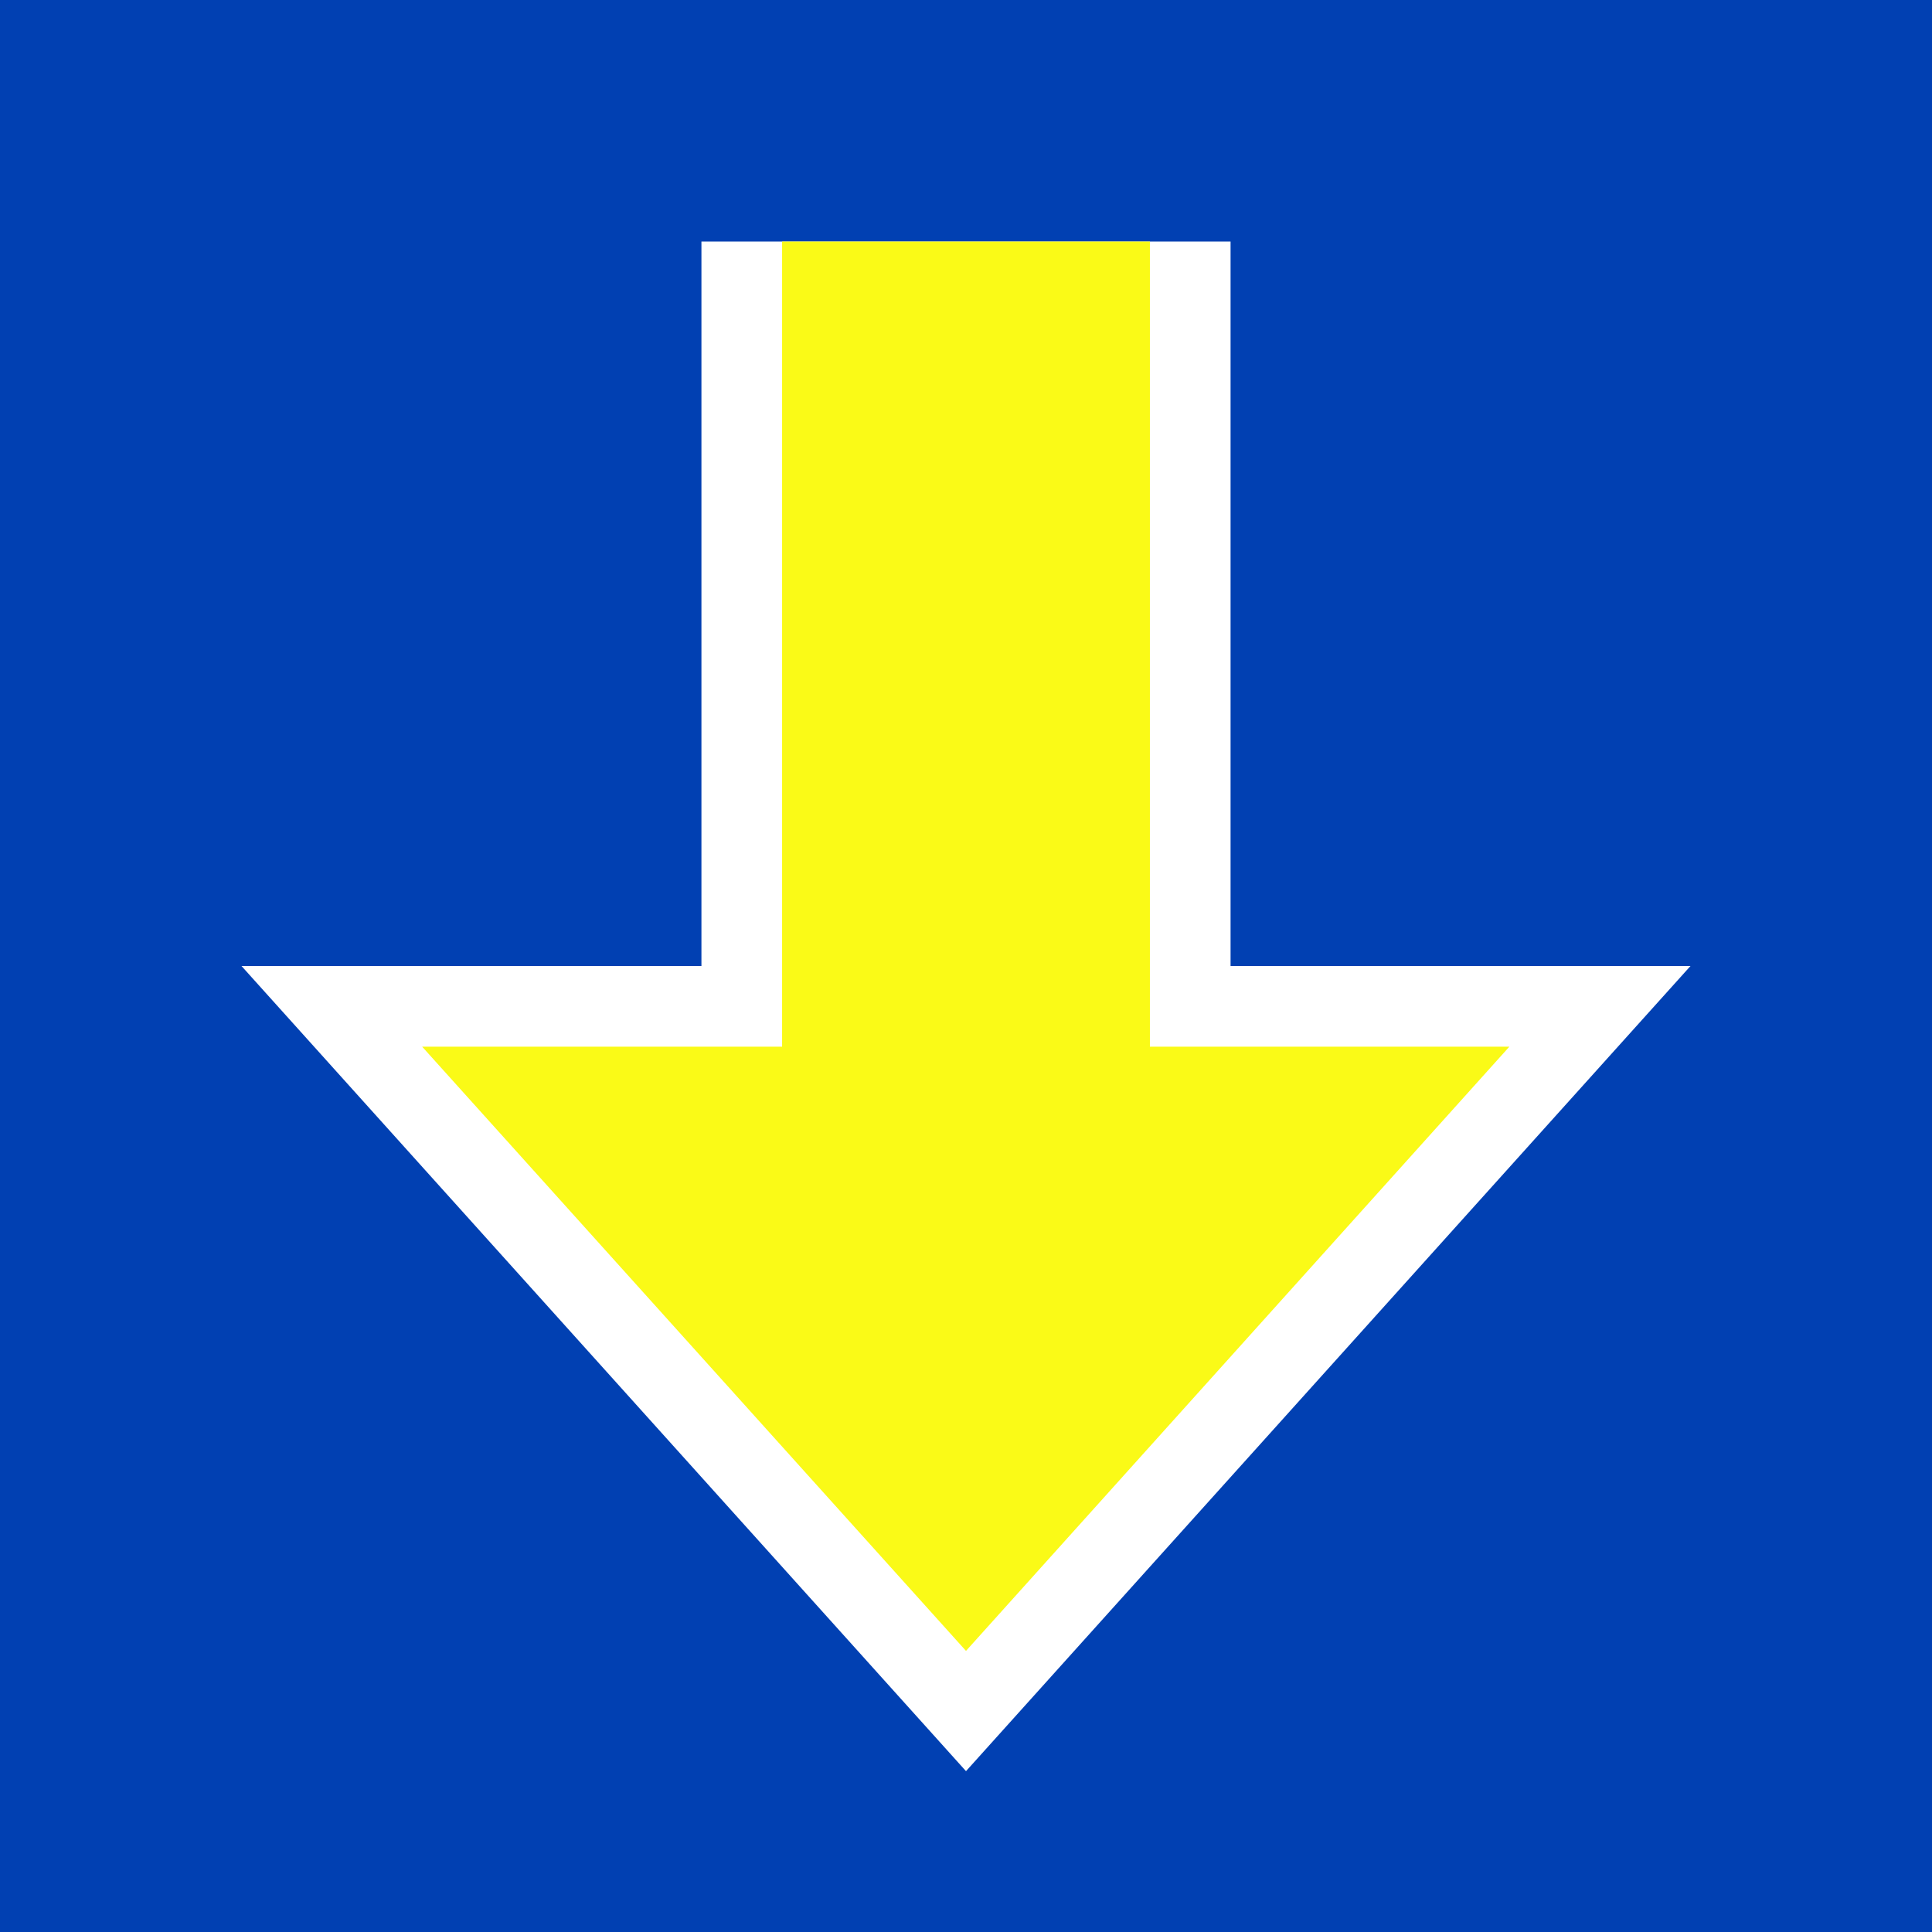
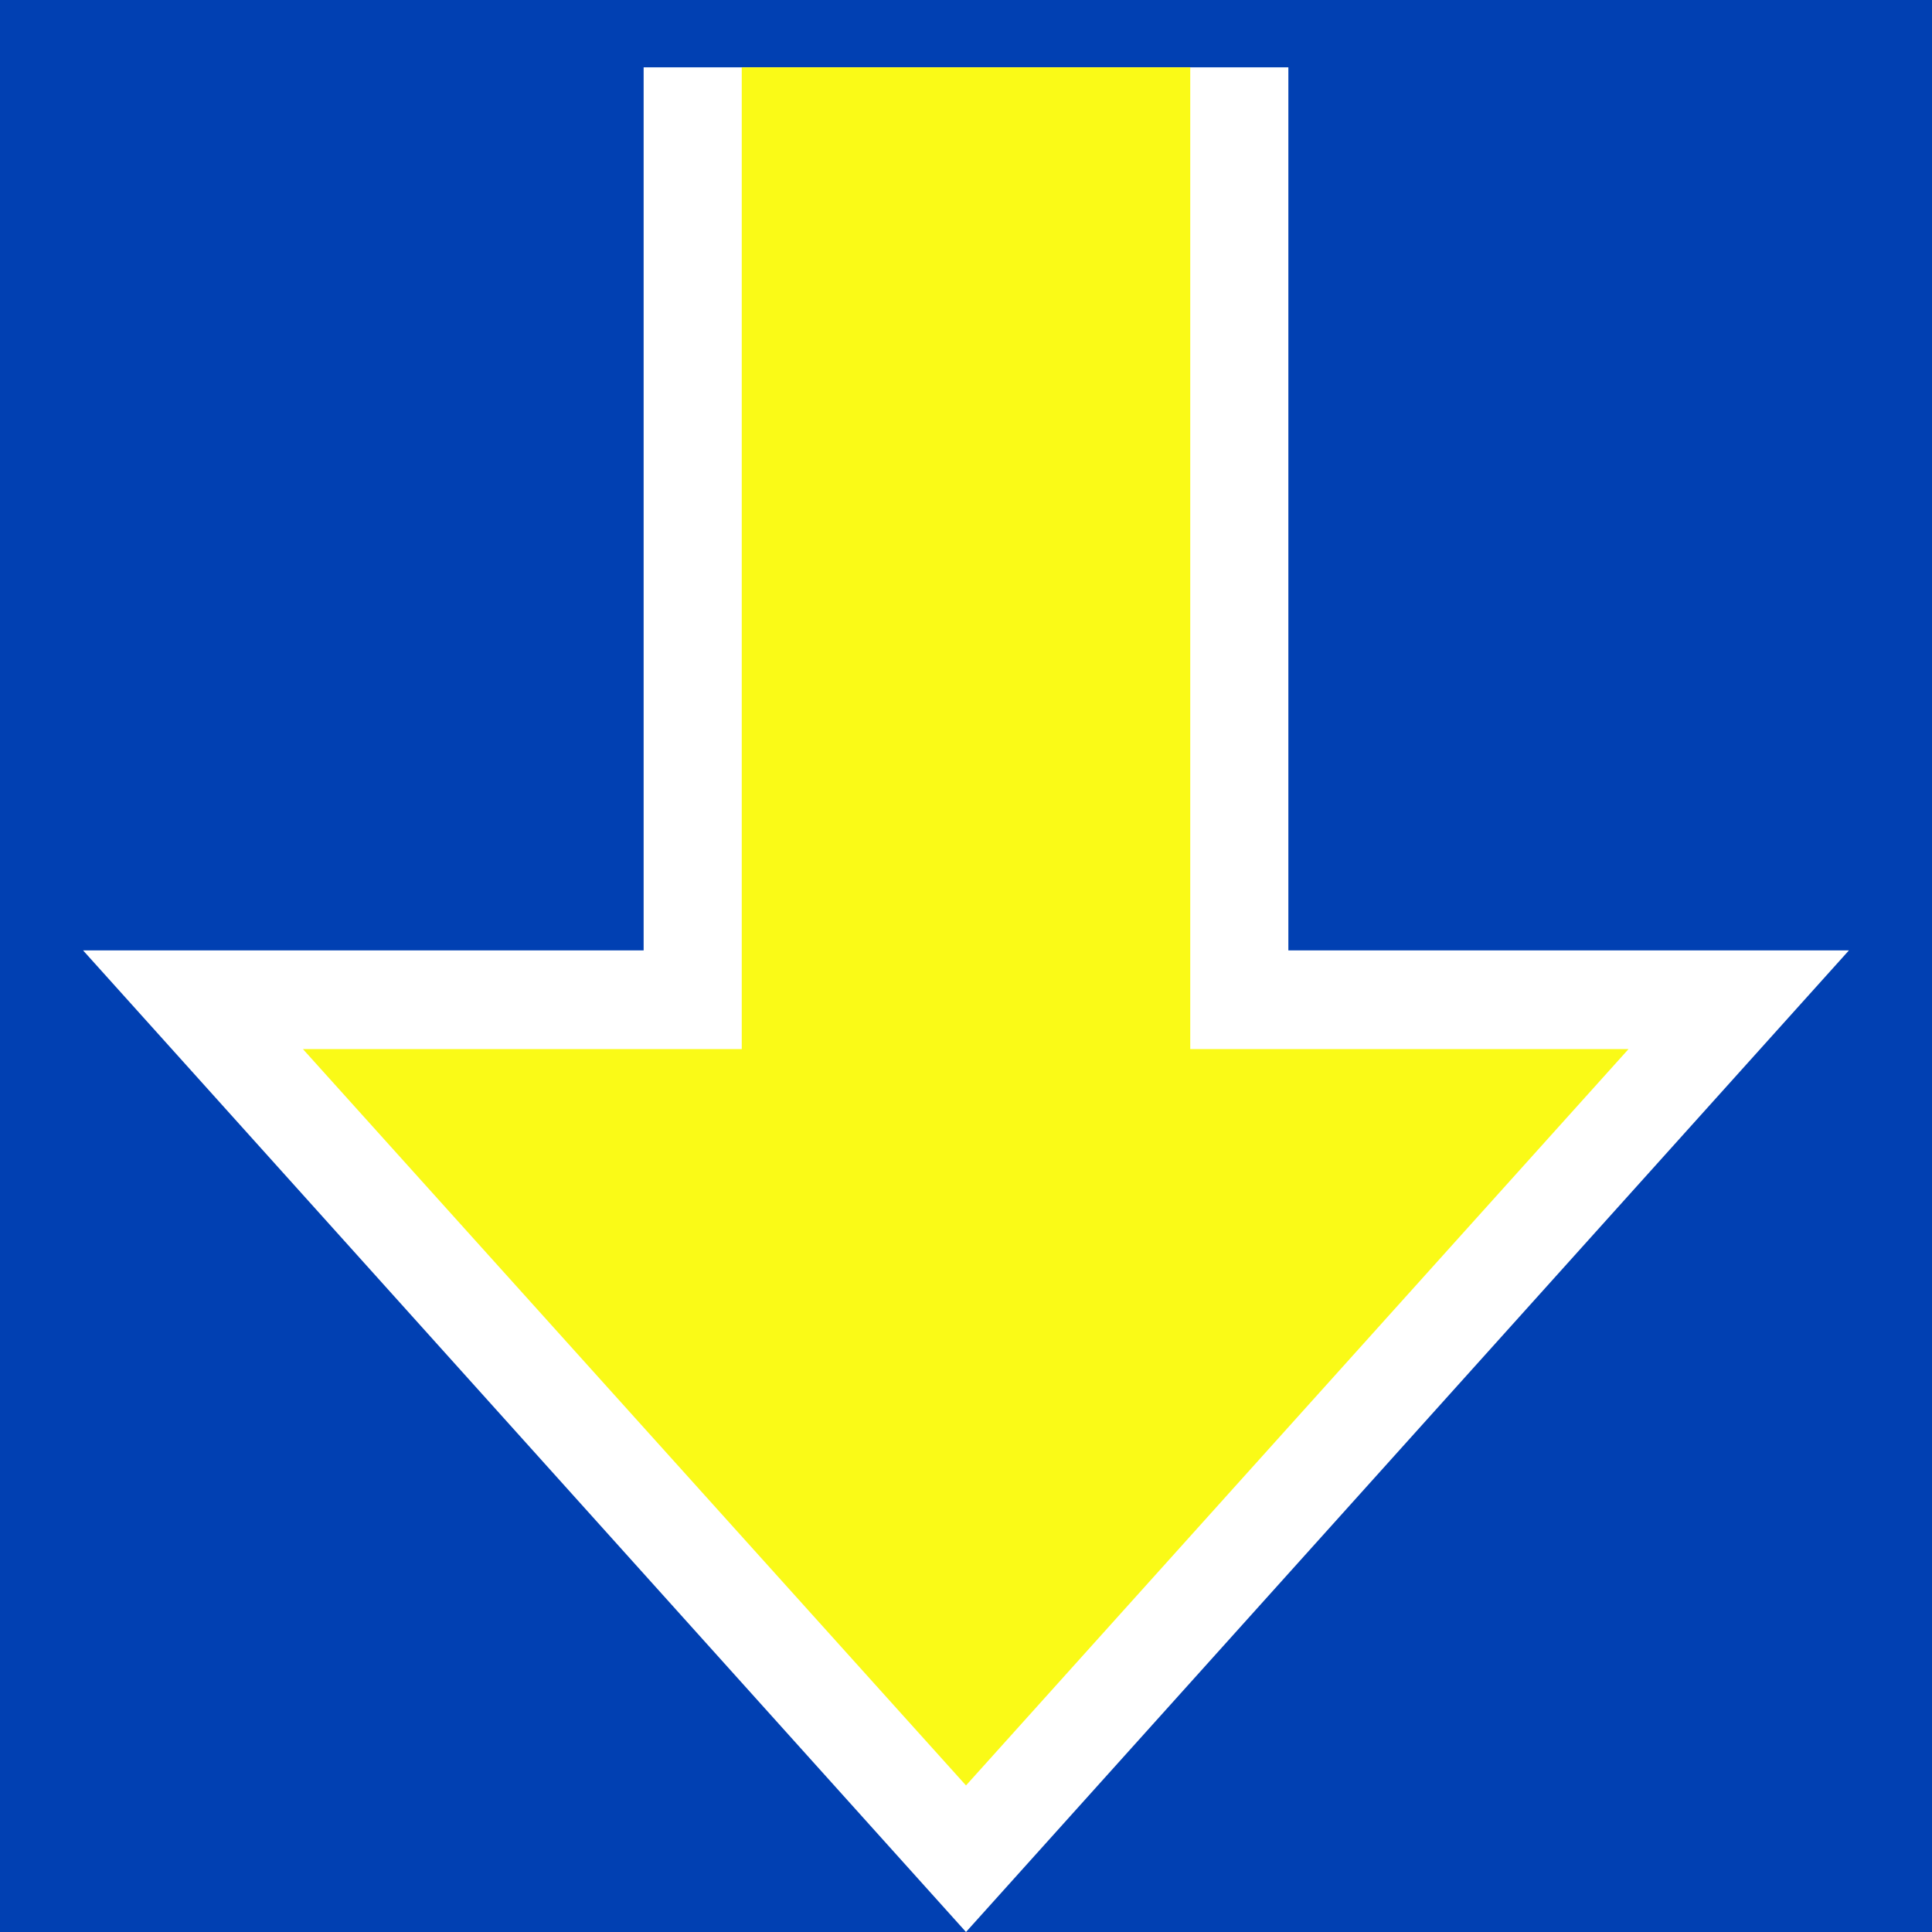
- <svg xmlns="http://www.w3.org/2000/svg" width="16" height="16" viewBox="0 0 16 16">
-   <rect x="-1.6" y="-1.6" width="19.2" height="19.2" fill="rgb(0.392%, 25.098%, 69.804%)" fill-opacity="1" />
-   <path fill-rule="evenodd" fill="rgb(100%, 100%, 100%)" fill-opacity="1" d="M 5.809 2 L 5.809 8 L 2 8 L 8 14.668 L 14 8 L 10.191 8 L 10.191 2 Z M 5.809 2 " />
-   <path fill-rule="evenodd" fill="rgb(98.039%, 98.039%, 9.02%)" fill-opacity="1" d="M 6.477 2 L 6.477 8.668 L 3.496 8.668 L 8 13.672 L 12.5 8.668 L 9.523 8.668 L 9.523 2 Z M 6.477 2 " />
+ <svg xmlns="http://www.w3.org/2000/svg" width="14" height="14" viewBox="0 0 14 14">
+   <rect x="-1.4" y="-1.4" width="16.8" height="16.8" fill="rgb(0.392%, 25.098%, 69.804%)" fill-opacity="1" />
+   <path fill-rule="evenodd" fill="rgb(100%, 100%, 100%)" fill-opacity="1" d="M 4.664 0.488 L 4.664 6.887 L 0.602 6.887 L 7 14 L 13.398 6.887 L 9.336 6.887 L 9.336 0.488 Z M 4.664 0.488 " />
+   <path fill-rule="evenodd" fill="rgb(98.039%, 98.039%, 9.02%)" fill-opacity="1" d="M 5.375 0.488 L 5.375 7.602 L 2.195 7.602 L 7 12.938 L 11.801 7.602 L 8.625 7.602 L 8.625 0.488 Z M 5.375 0.488 " />
</svg>
